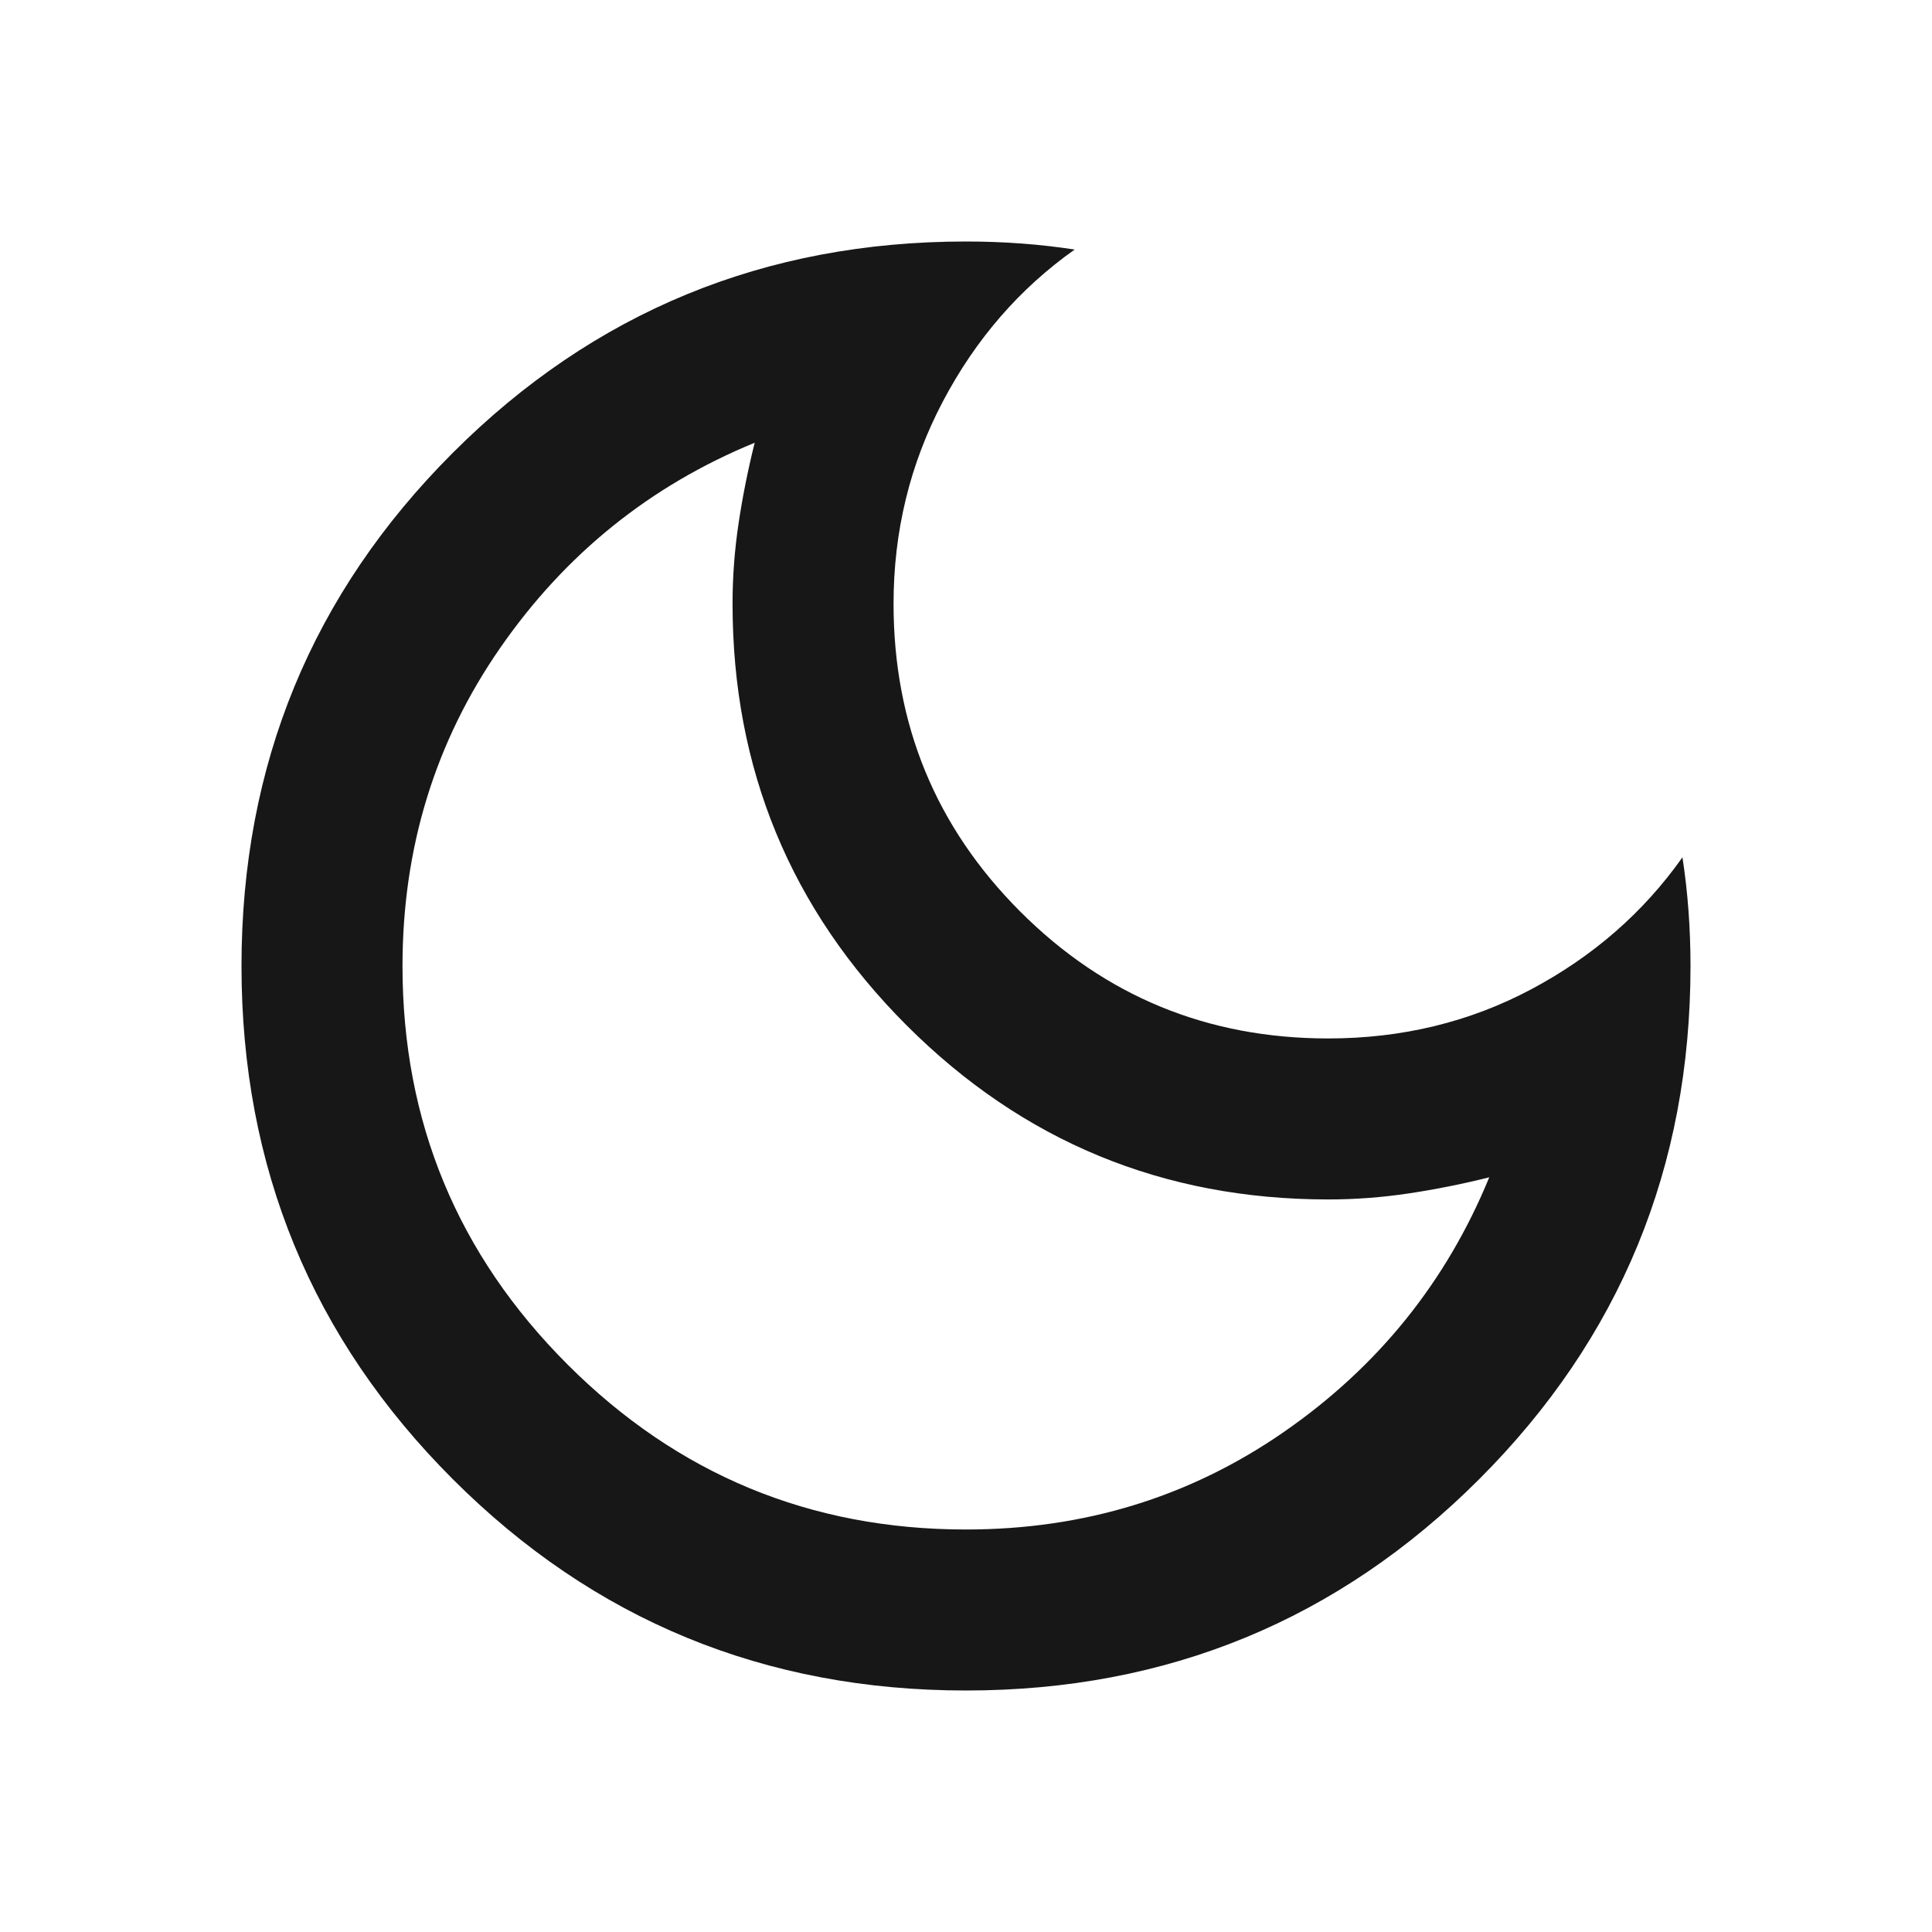
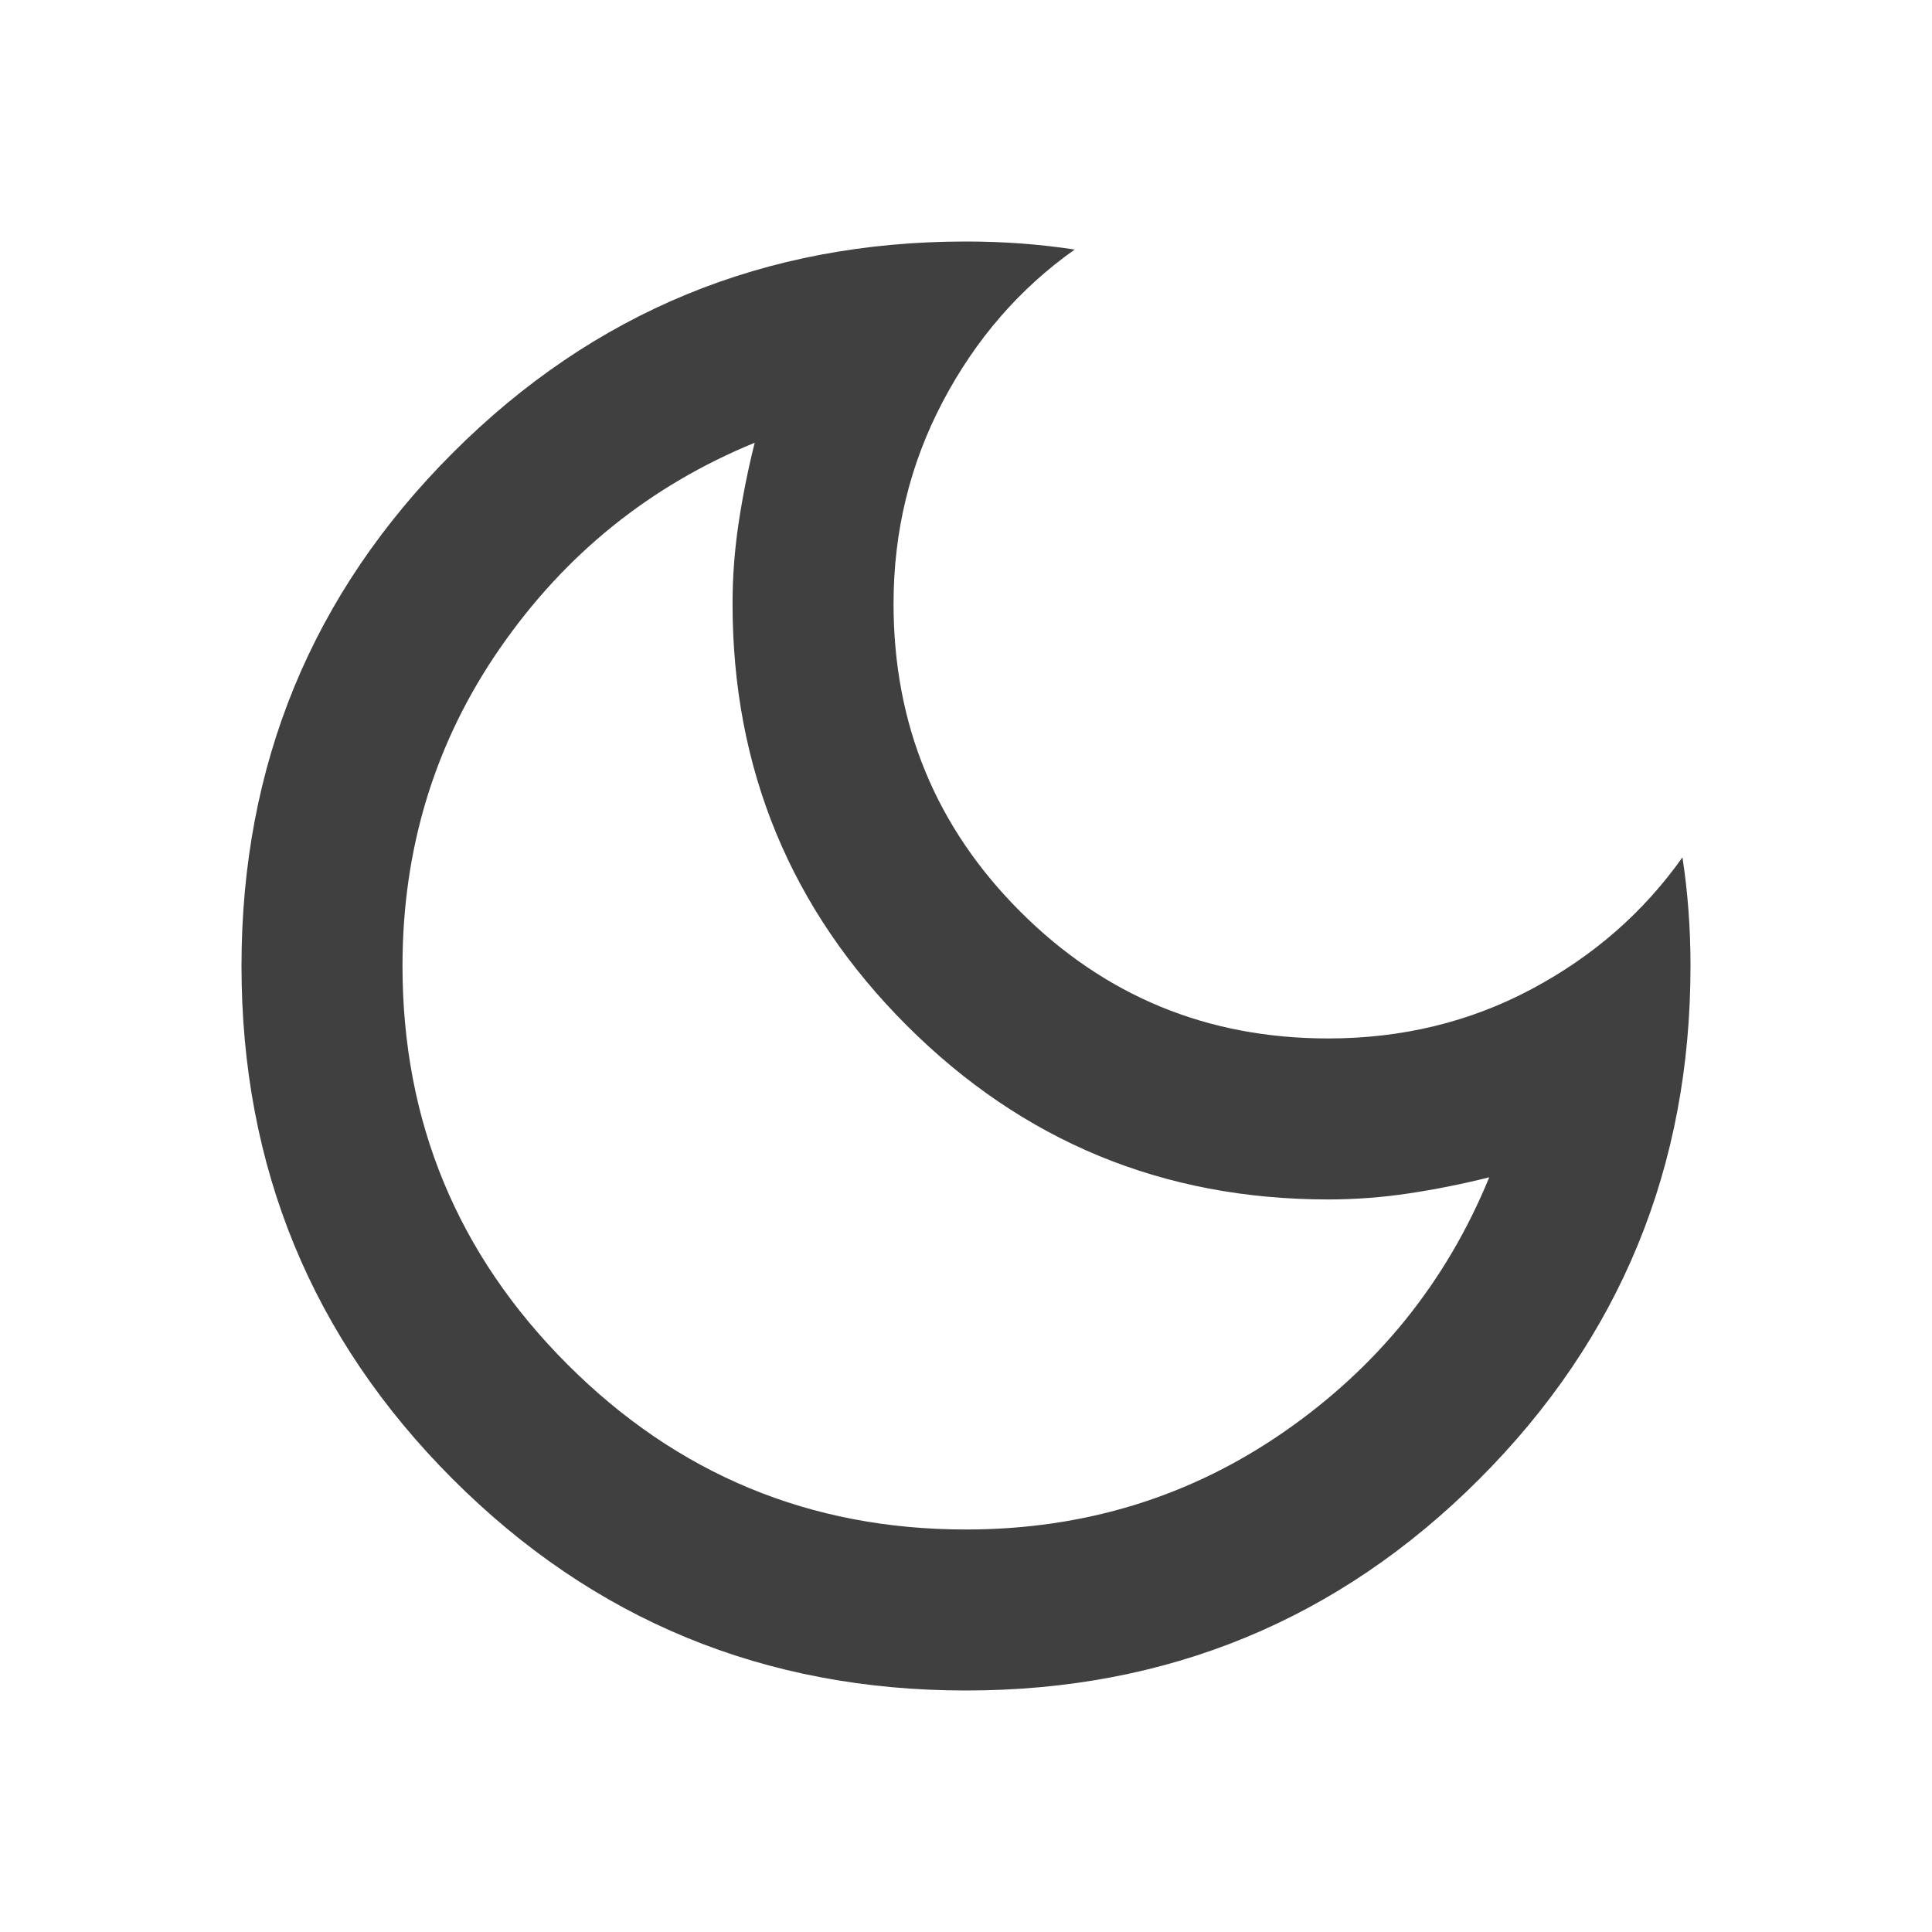
- <svg xmlns="http://www.w3.org/2000/svg" height="24px" viewBox="0 -960 960 960" width="24px" fill="#171717">
+ <svg xmlns="http://www.w3.org/2000/svg" height="24px" viewBox="0 -960 960 960" width="24px" fill="#404040">
  <path d="M480-120q-150 0-255-105T120-480q0-150 105-255t255-105q14 0 27.5 1t26.5 3q-41 29-65.5 75.5T444-660q0 90 63 153t153 63q55 0 101-24.5t75-65.5q2 13 3 26.5t1 27.5q0 150-105 255T480-120Zm0-80q88 0 158-48.5T740-375q-20 5-40 8t-40 3q-123 0-209.5-86.5T364-660q0-20 3-40t8-40q-78 32-126.5 102T200-480q0 116 82 198t198 82Zm-10-270Z" />
</svg>
